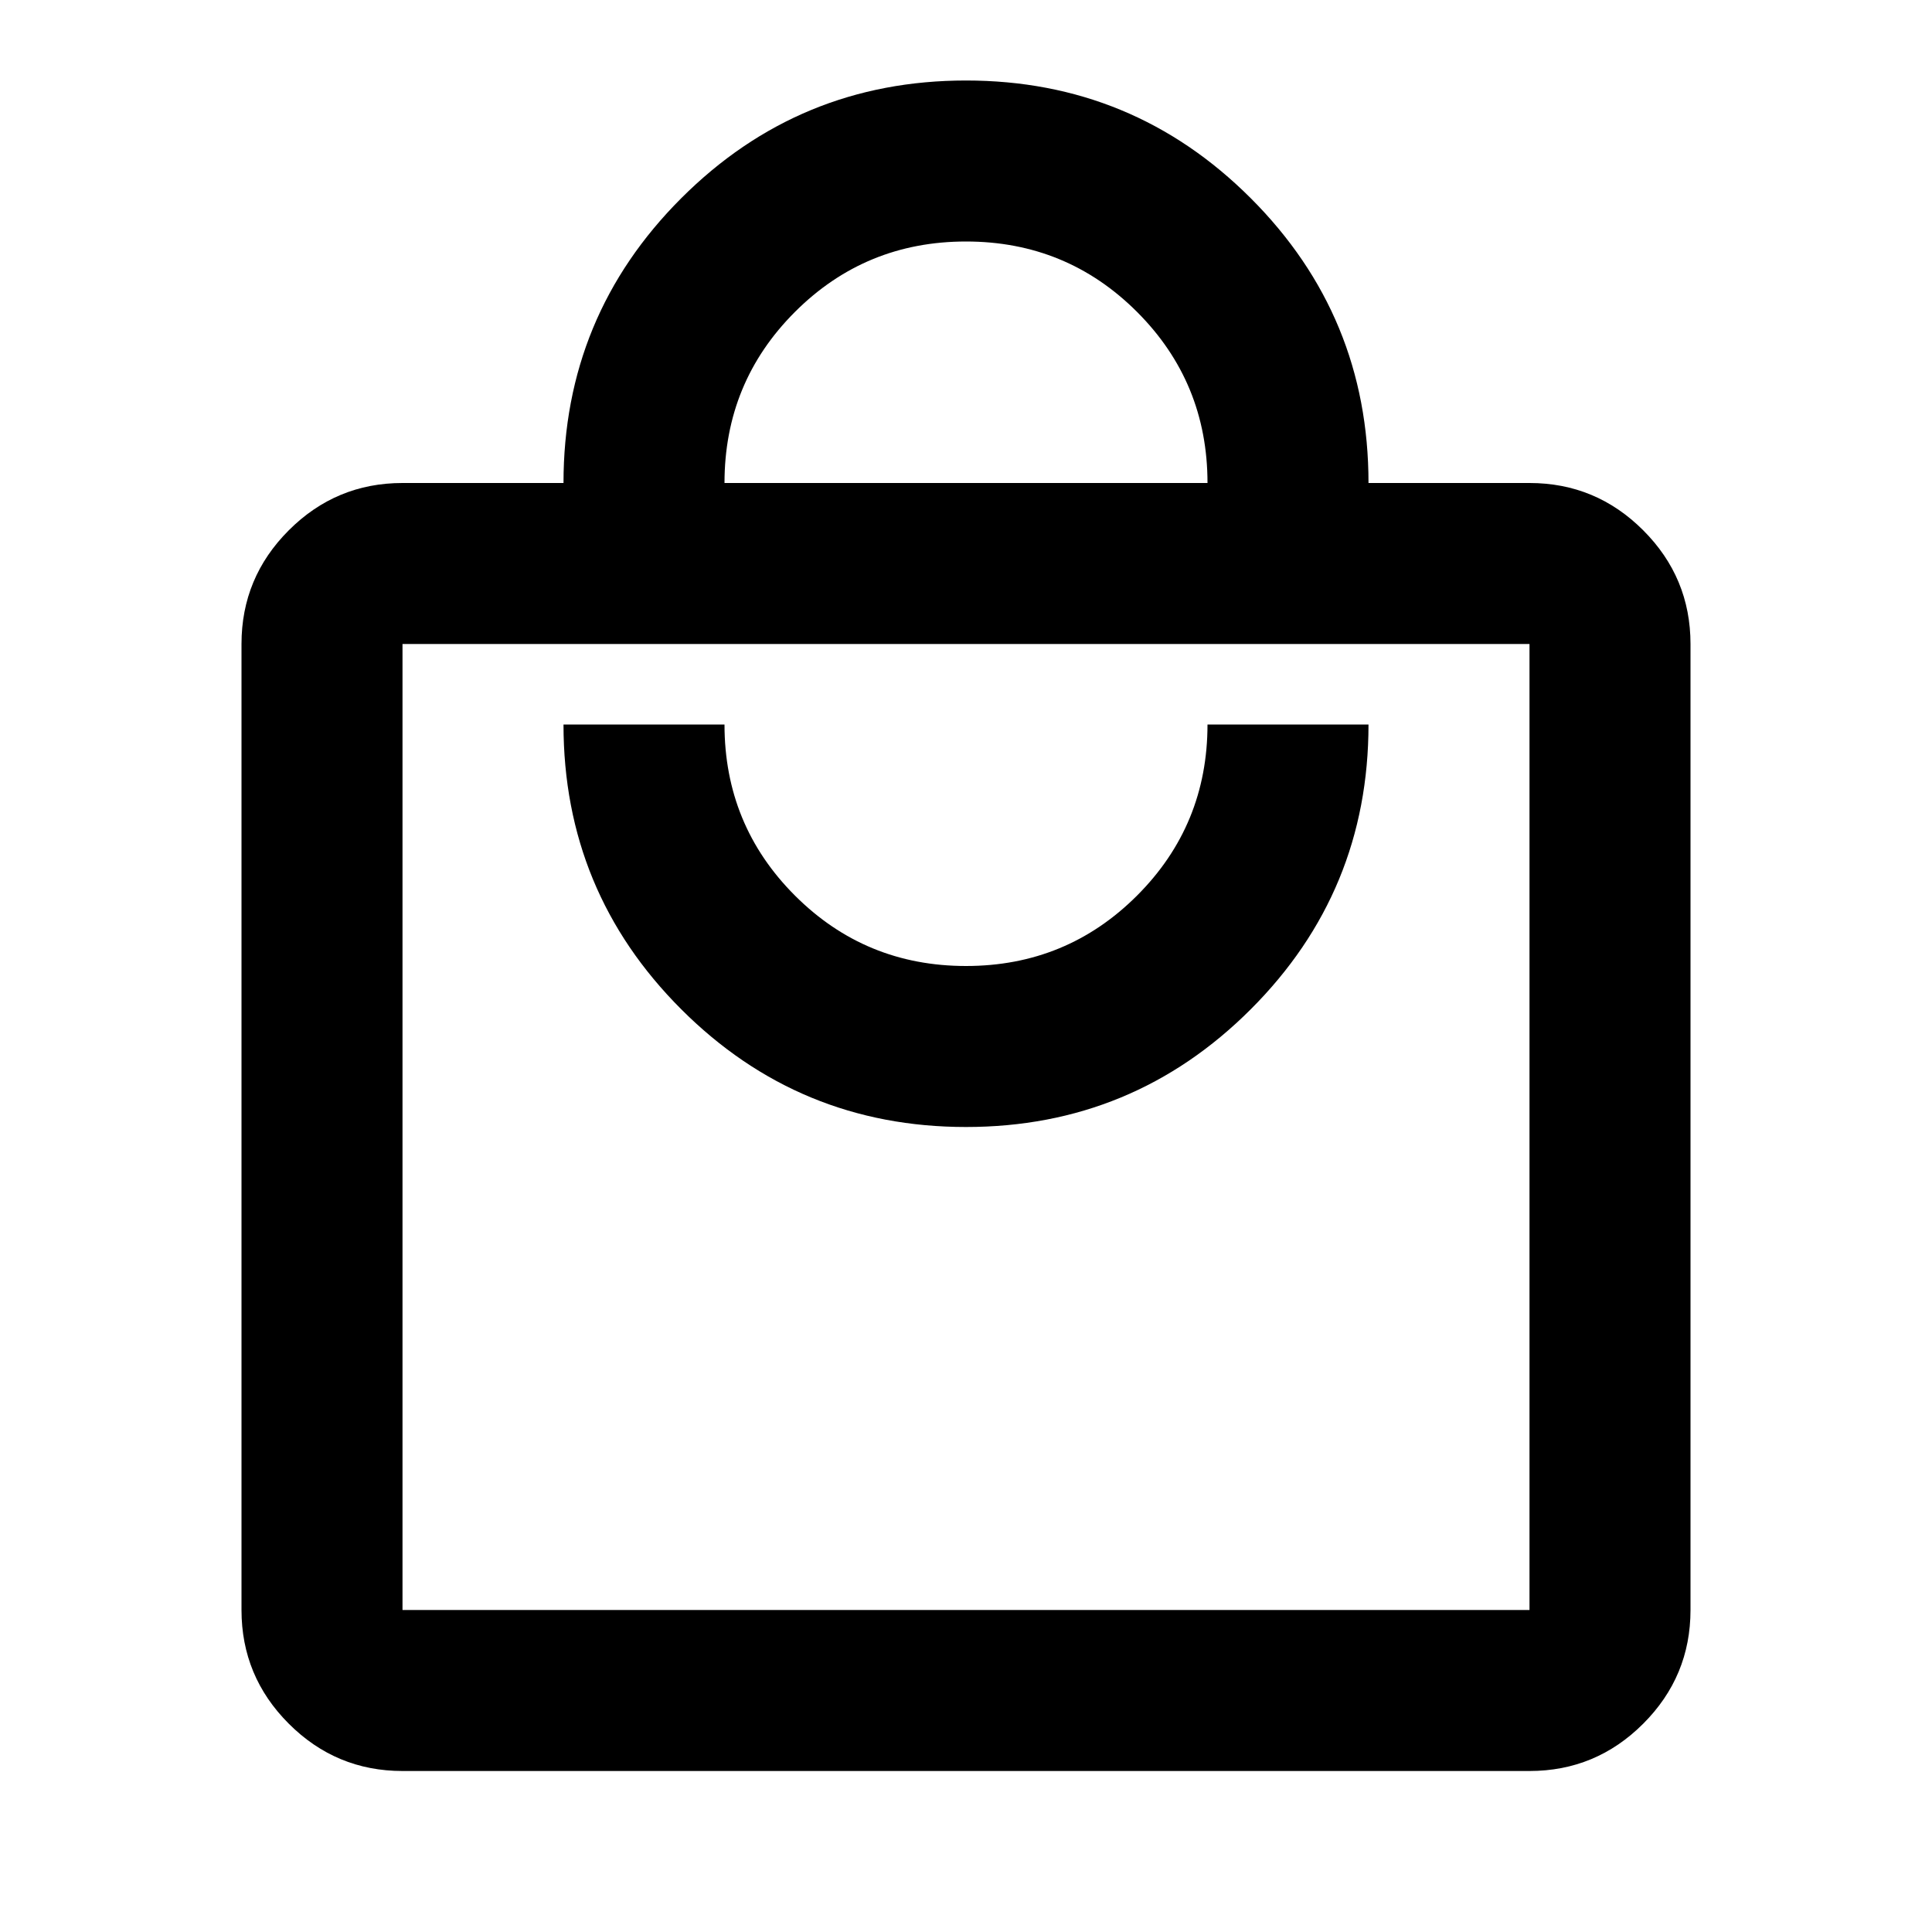
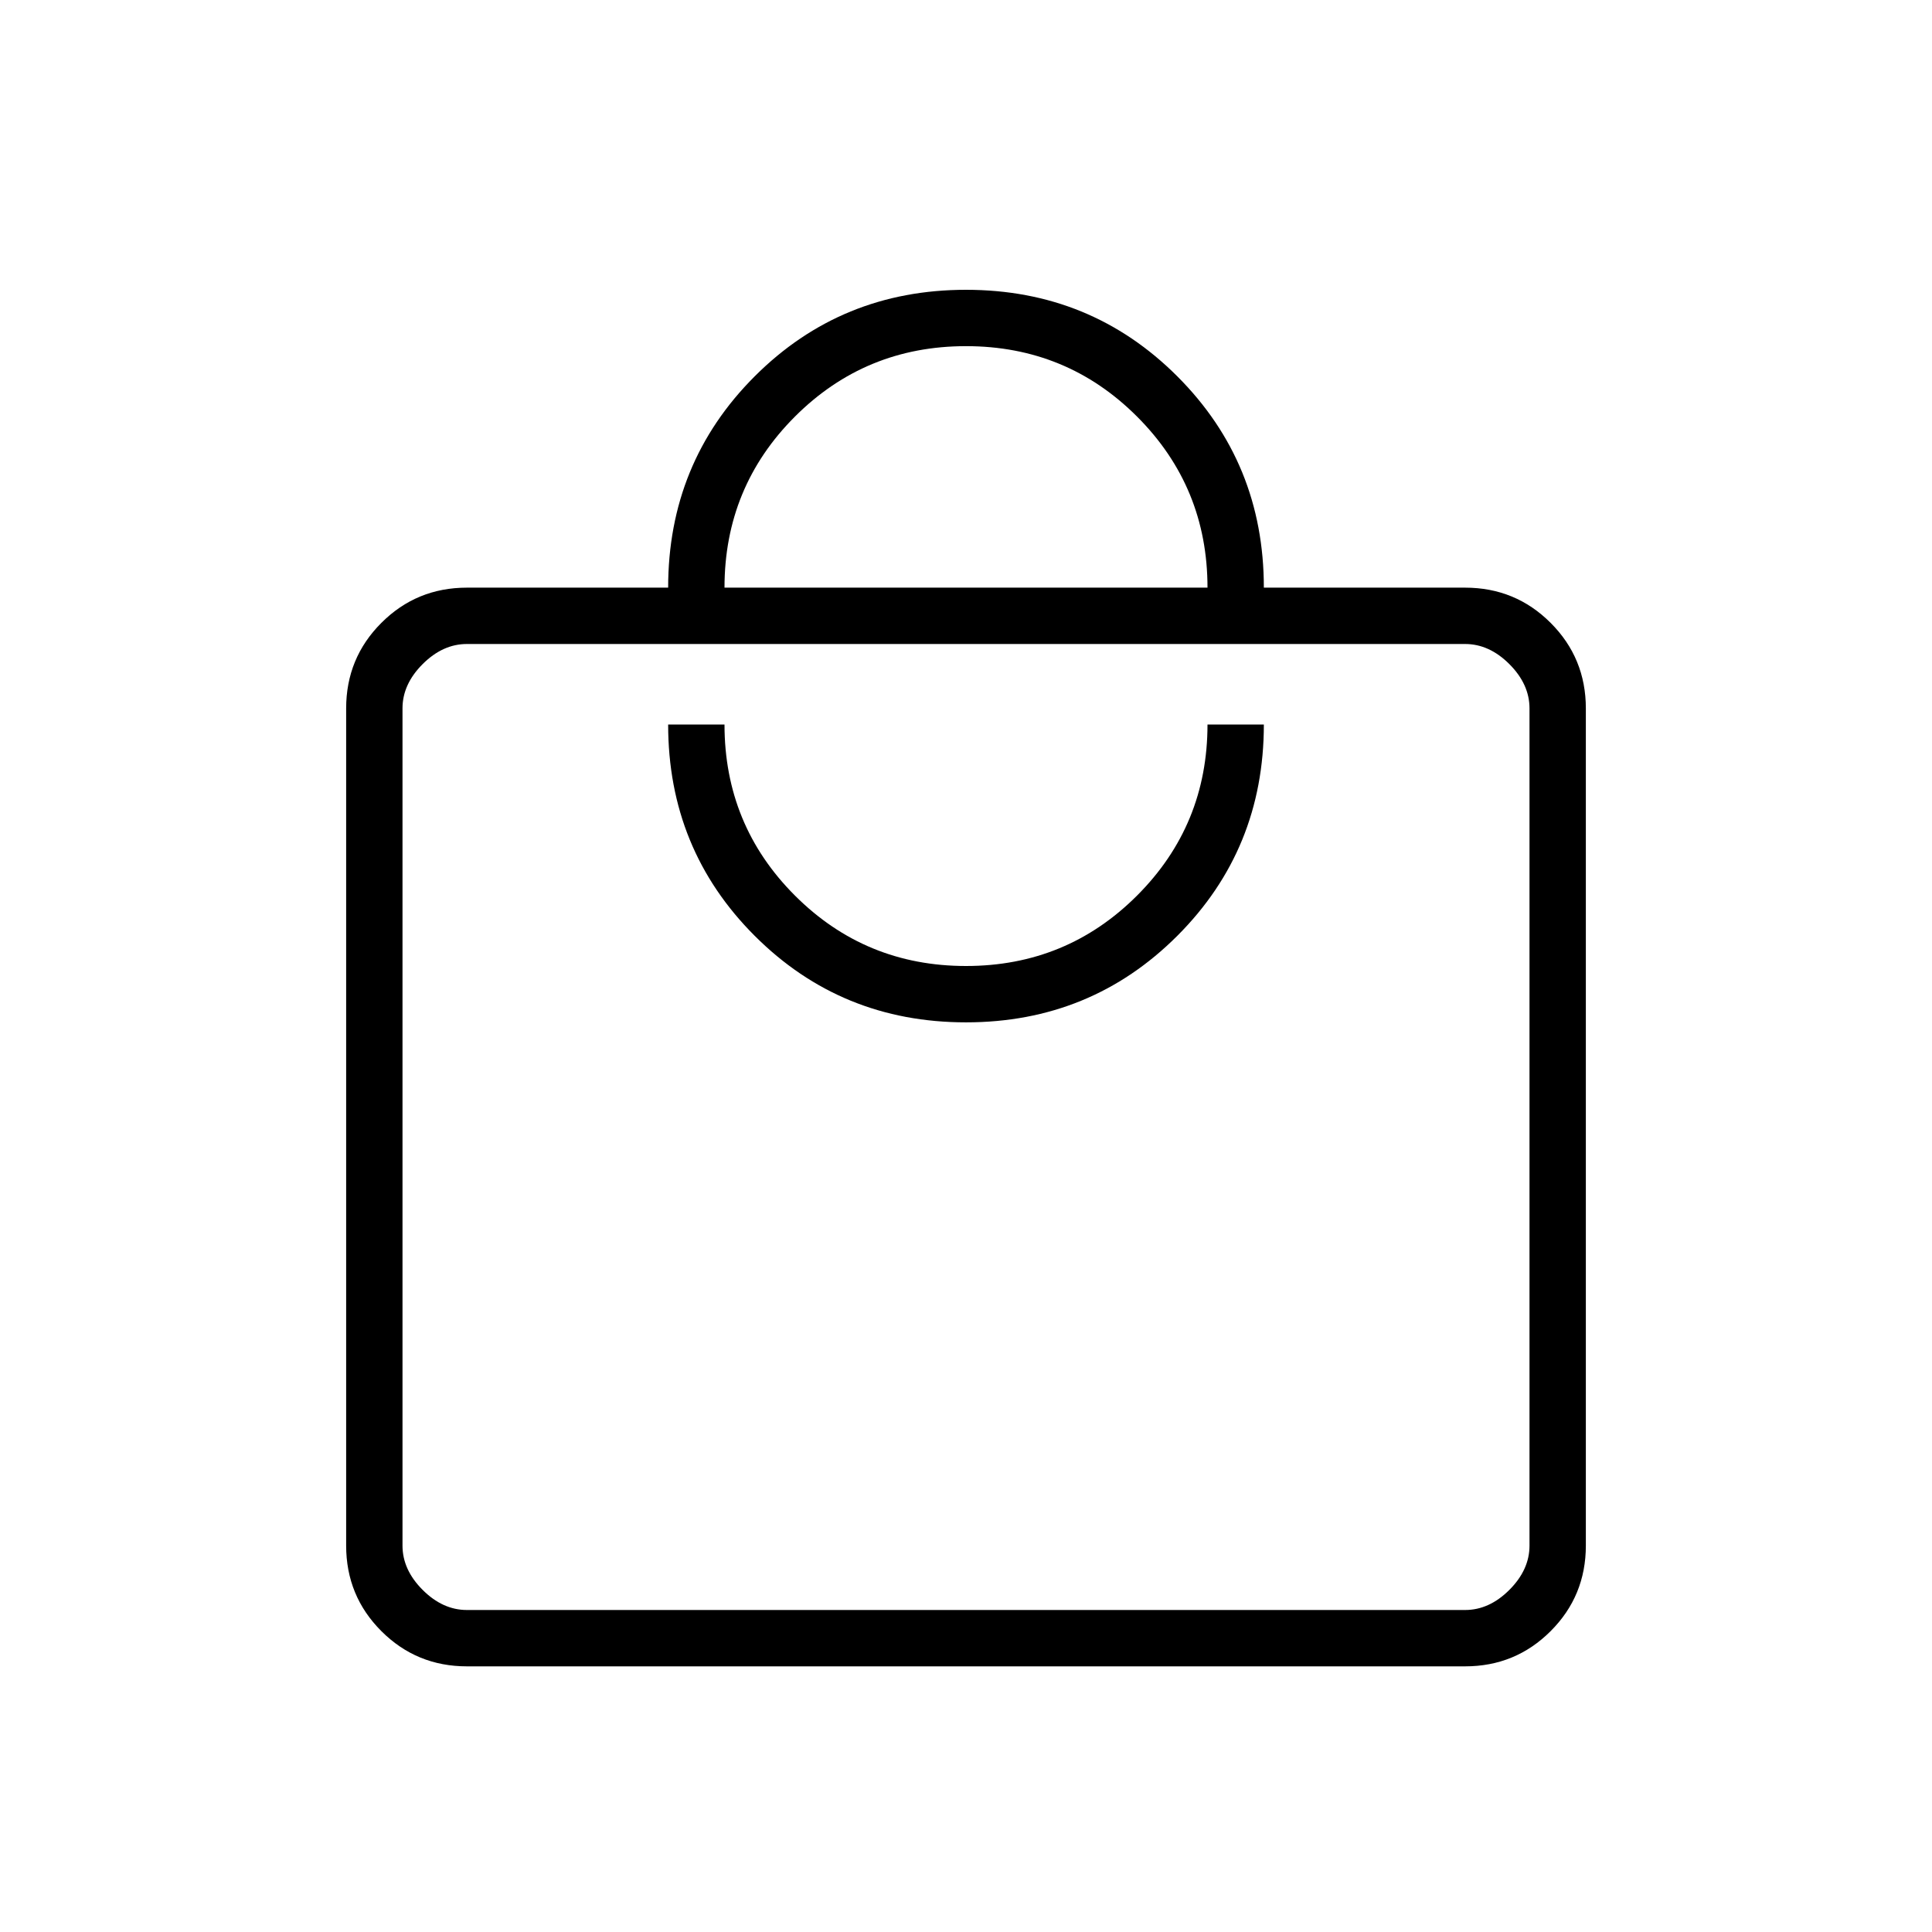
<svg xmlns="http://www.w3.org/2000/svg" height="24px" viewBox="0 -960 960 960" width="24px" fill="#000000">
-   <path d="M200-80q-33 0-56.5-23.5T120-160v-480q0-33 23.5-56.5T200-720h80q0-83 58.5-141.5T480-920q83 0 141.5 58.5T680-720h80q33 0 56.5 23.5T840-640v480q0 33-23.5 56.5T760-80H200Zm0-80h560v-480H200v480Zm280-240q83 0 141.5-58.5T680-600h-80q0 50-35 85t-85 35q-50 0-85-35t-35-85h-80q0 83 58.5 141.5T480-400ZM360-720h240q0-50-35-85t-85-35q-50 0-85 35t-35 85ZM200-160v-480 480Z" />
+   <path d="M232-132q-25 0-42.5-17.5T172-192v-416q0-25 17.5-42.5T232-668h100q0-62 43-105t105-43q62 0 105 43t43 105h100q25 0 42.5 17.5T788-608v416q0 25-17.5 42.5T728-132H232Zm0-28h496q12 0 22-10t10-22v-416q0-12-10-22t-22-10H232q-12 0-22 10t-10 22v416q0 12 10 22t22 10Zm248-292q62 0 105-43t43-105h-28q0 50-35 85t-85 35q-50 0-85-35t-35-85h-28q0 62 43 105t105 43ZM360-668h240q0-50-35-85t-85-35q-50 0-85 35t-35 85ZM200-160v-480 480Z" />
</svg>
